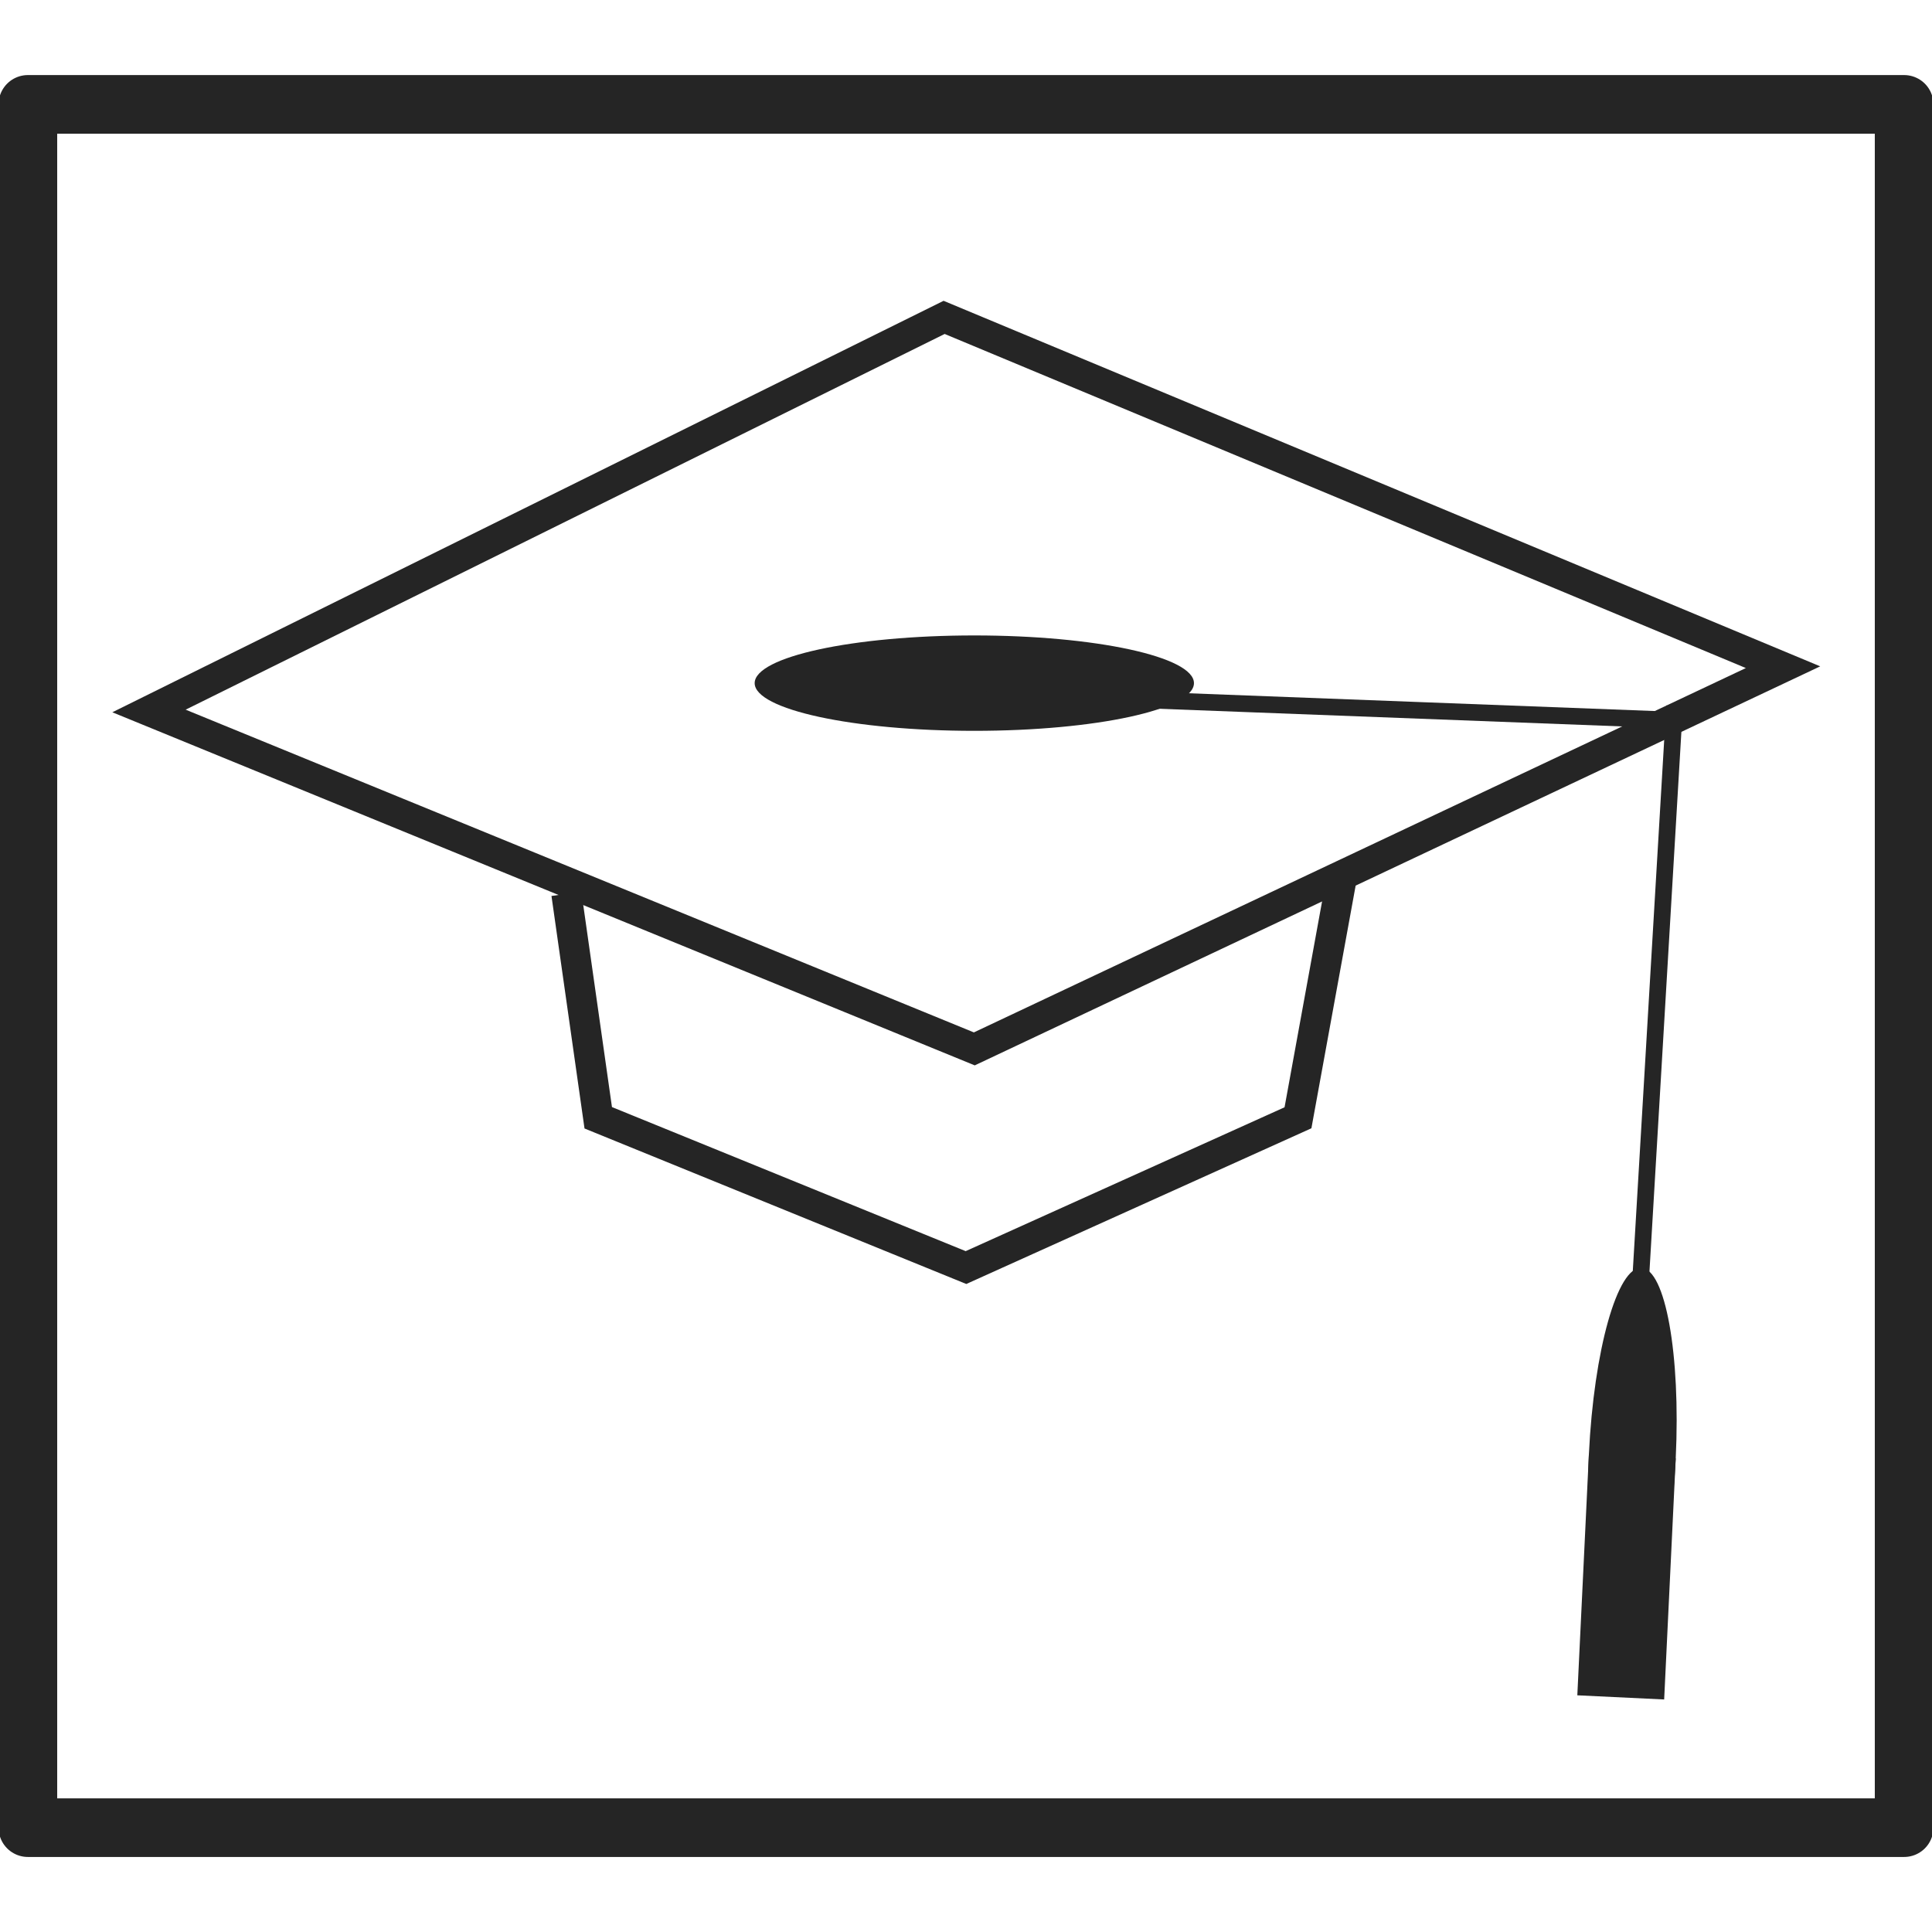
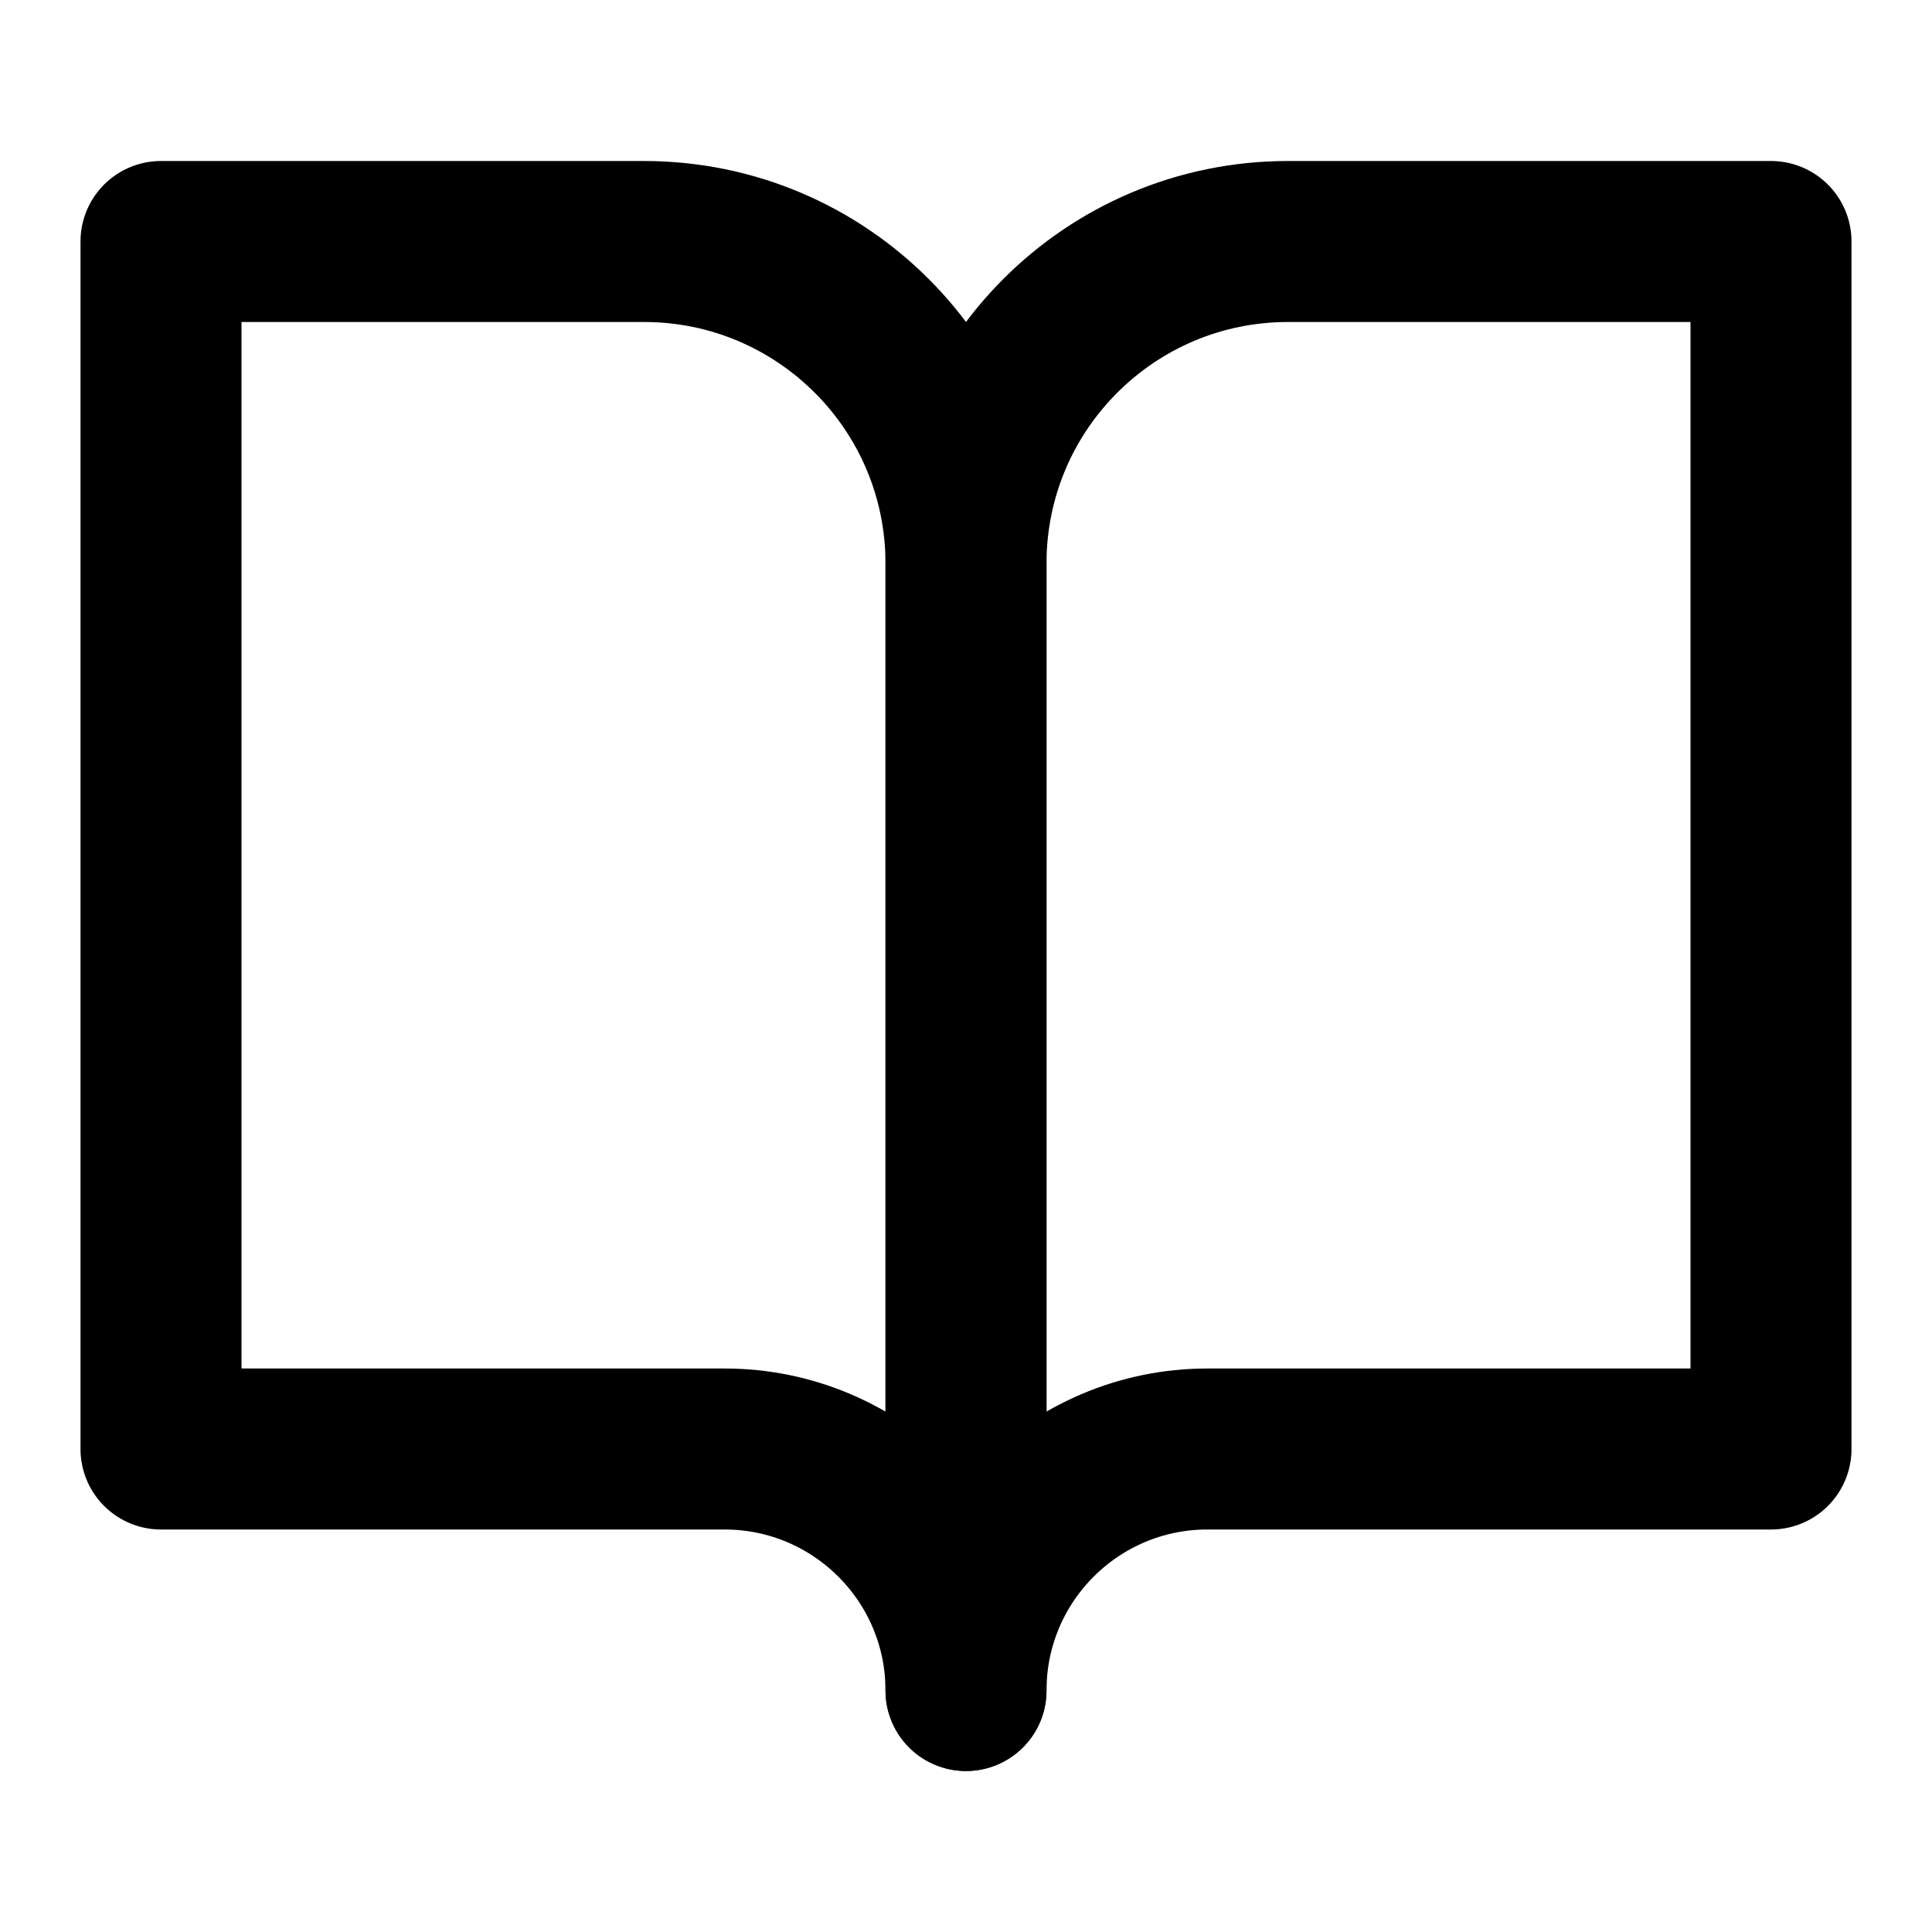
- <svg xmlns="http://www.w3.org/2000/svg" id="eVA6DYxLrly1" viewBox="0 0 32 32" shape-rendering="geometricPrecision" text-rendering="geometricPrecision">
-   <g transform="translate(.137683 2.513906)">
-     <path d="M15.5,2.743L2.33,9.262l13.67,5.597l13.395-6.322L15.5,2.743Z" transform="translate(.000002 0.000003)" fill="none" stroke="#252525" stroke-width="0.5" />
-     <path d="" fill="none" stroke="#252525" stroke-width="0.5" />
-     <path d="M9.244,12.291L9.771,16l6.091,2.481L21.361,16l.724-3.972" transform="translate(.000002 0)" fill="none" stroke="#252525" stroke-width="0.5" />
-     <ellipse rx="3.638" ry="0.79" transform="translate(16 8.801)" fill="#252525" />
-     <path d="M16,8.801l13.395.79" transform="matrix(.850679 0 0 0.55 2.59162 4.13825)" fill="none" stroke="#252525" stroke-width="0.5" />
-     <path d="" fill="none" stroke="#252525" stroke-width="0.5" />
-   </g>
-   <path d="M29.395,9.196l-1.119,10.405" transform="matrix(.55 0 0 1 11.5678 2.513906)" fill="none" stroke="#252525" stroke-width="0.5" />
-   <g transform="matrix(.998849 0.04797-.04797 0.998849 1.7572 0.154688)">
-     <ellipse rx="0.72" ry="3.126" transform="translate(26.3995 22.7268)" fill="#252525" stroke-width="0" />
-     <rect width="1.44" height="3.997" rx="0" ry="0" transform="translate(25.6797 22.7268)" fill="#252525" stroke-width="0" />
-   </g>
-   <rect width="32" height="29.391" rx="0" ry="0" transform="matrix(.971138 0 0 0.971138 0.461792 1.728879)" fill="none" stroke="#252525" stroke-linejoin="round" />
+ <svg xmlns="http://www.w3.org/2000/svg" width="24" height="24" viewBox="0 0 24 24" fill="none" stroke="currentColor" stroke-width="2" stroke-linecap="round" stroke-linejoin="round" class="feather feather-book-open">
+   <path d="M2 3h6a4 4 0 0 1 4 4v14a3 3 0 0 0-3-3H2z" />
+   <path d="M22 3h-6a4 4 0 0 0-4 4v14a3 3 0 0 1 3-3h7z" />
</svg>
